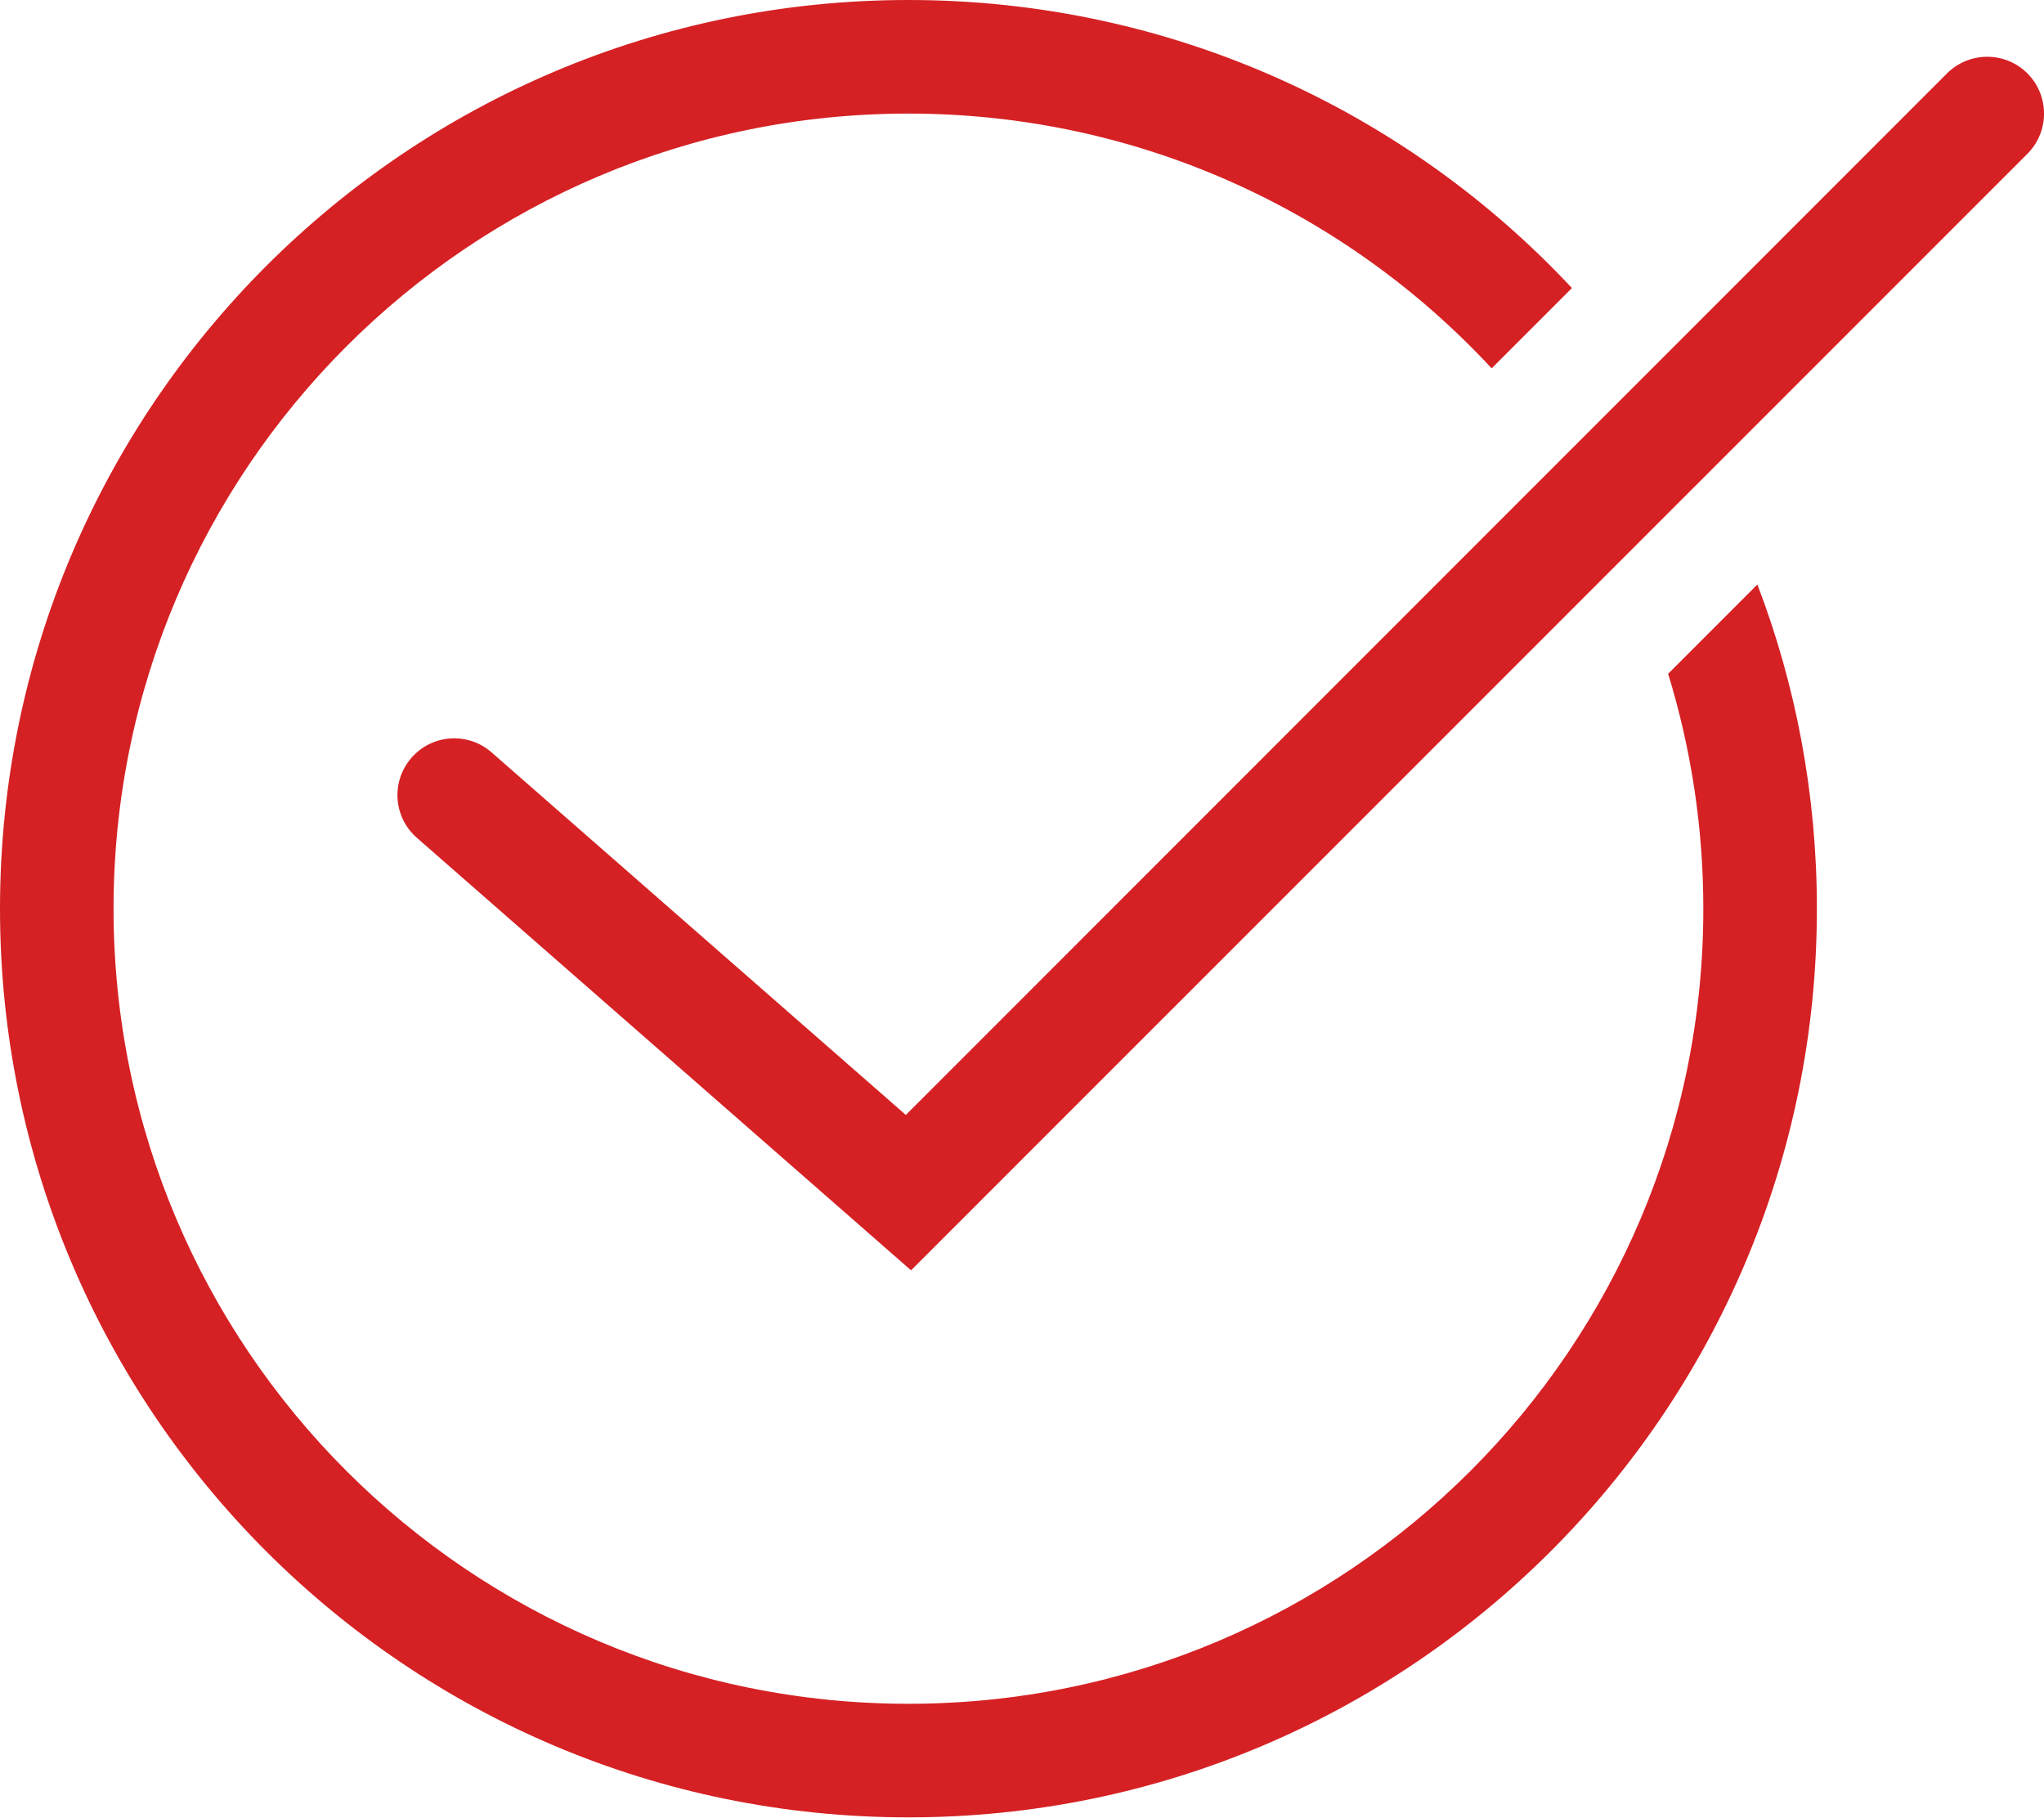
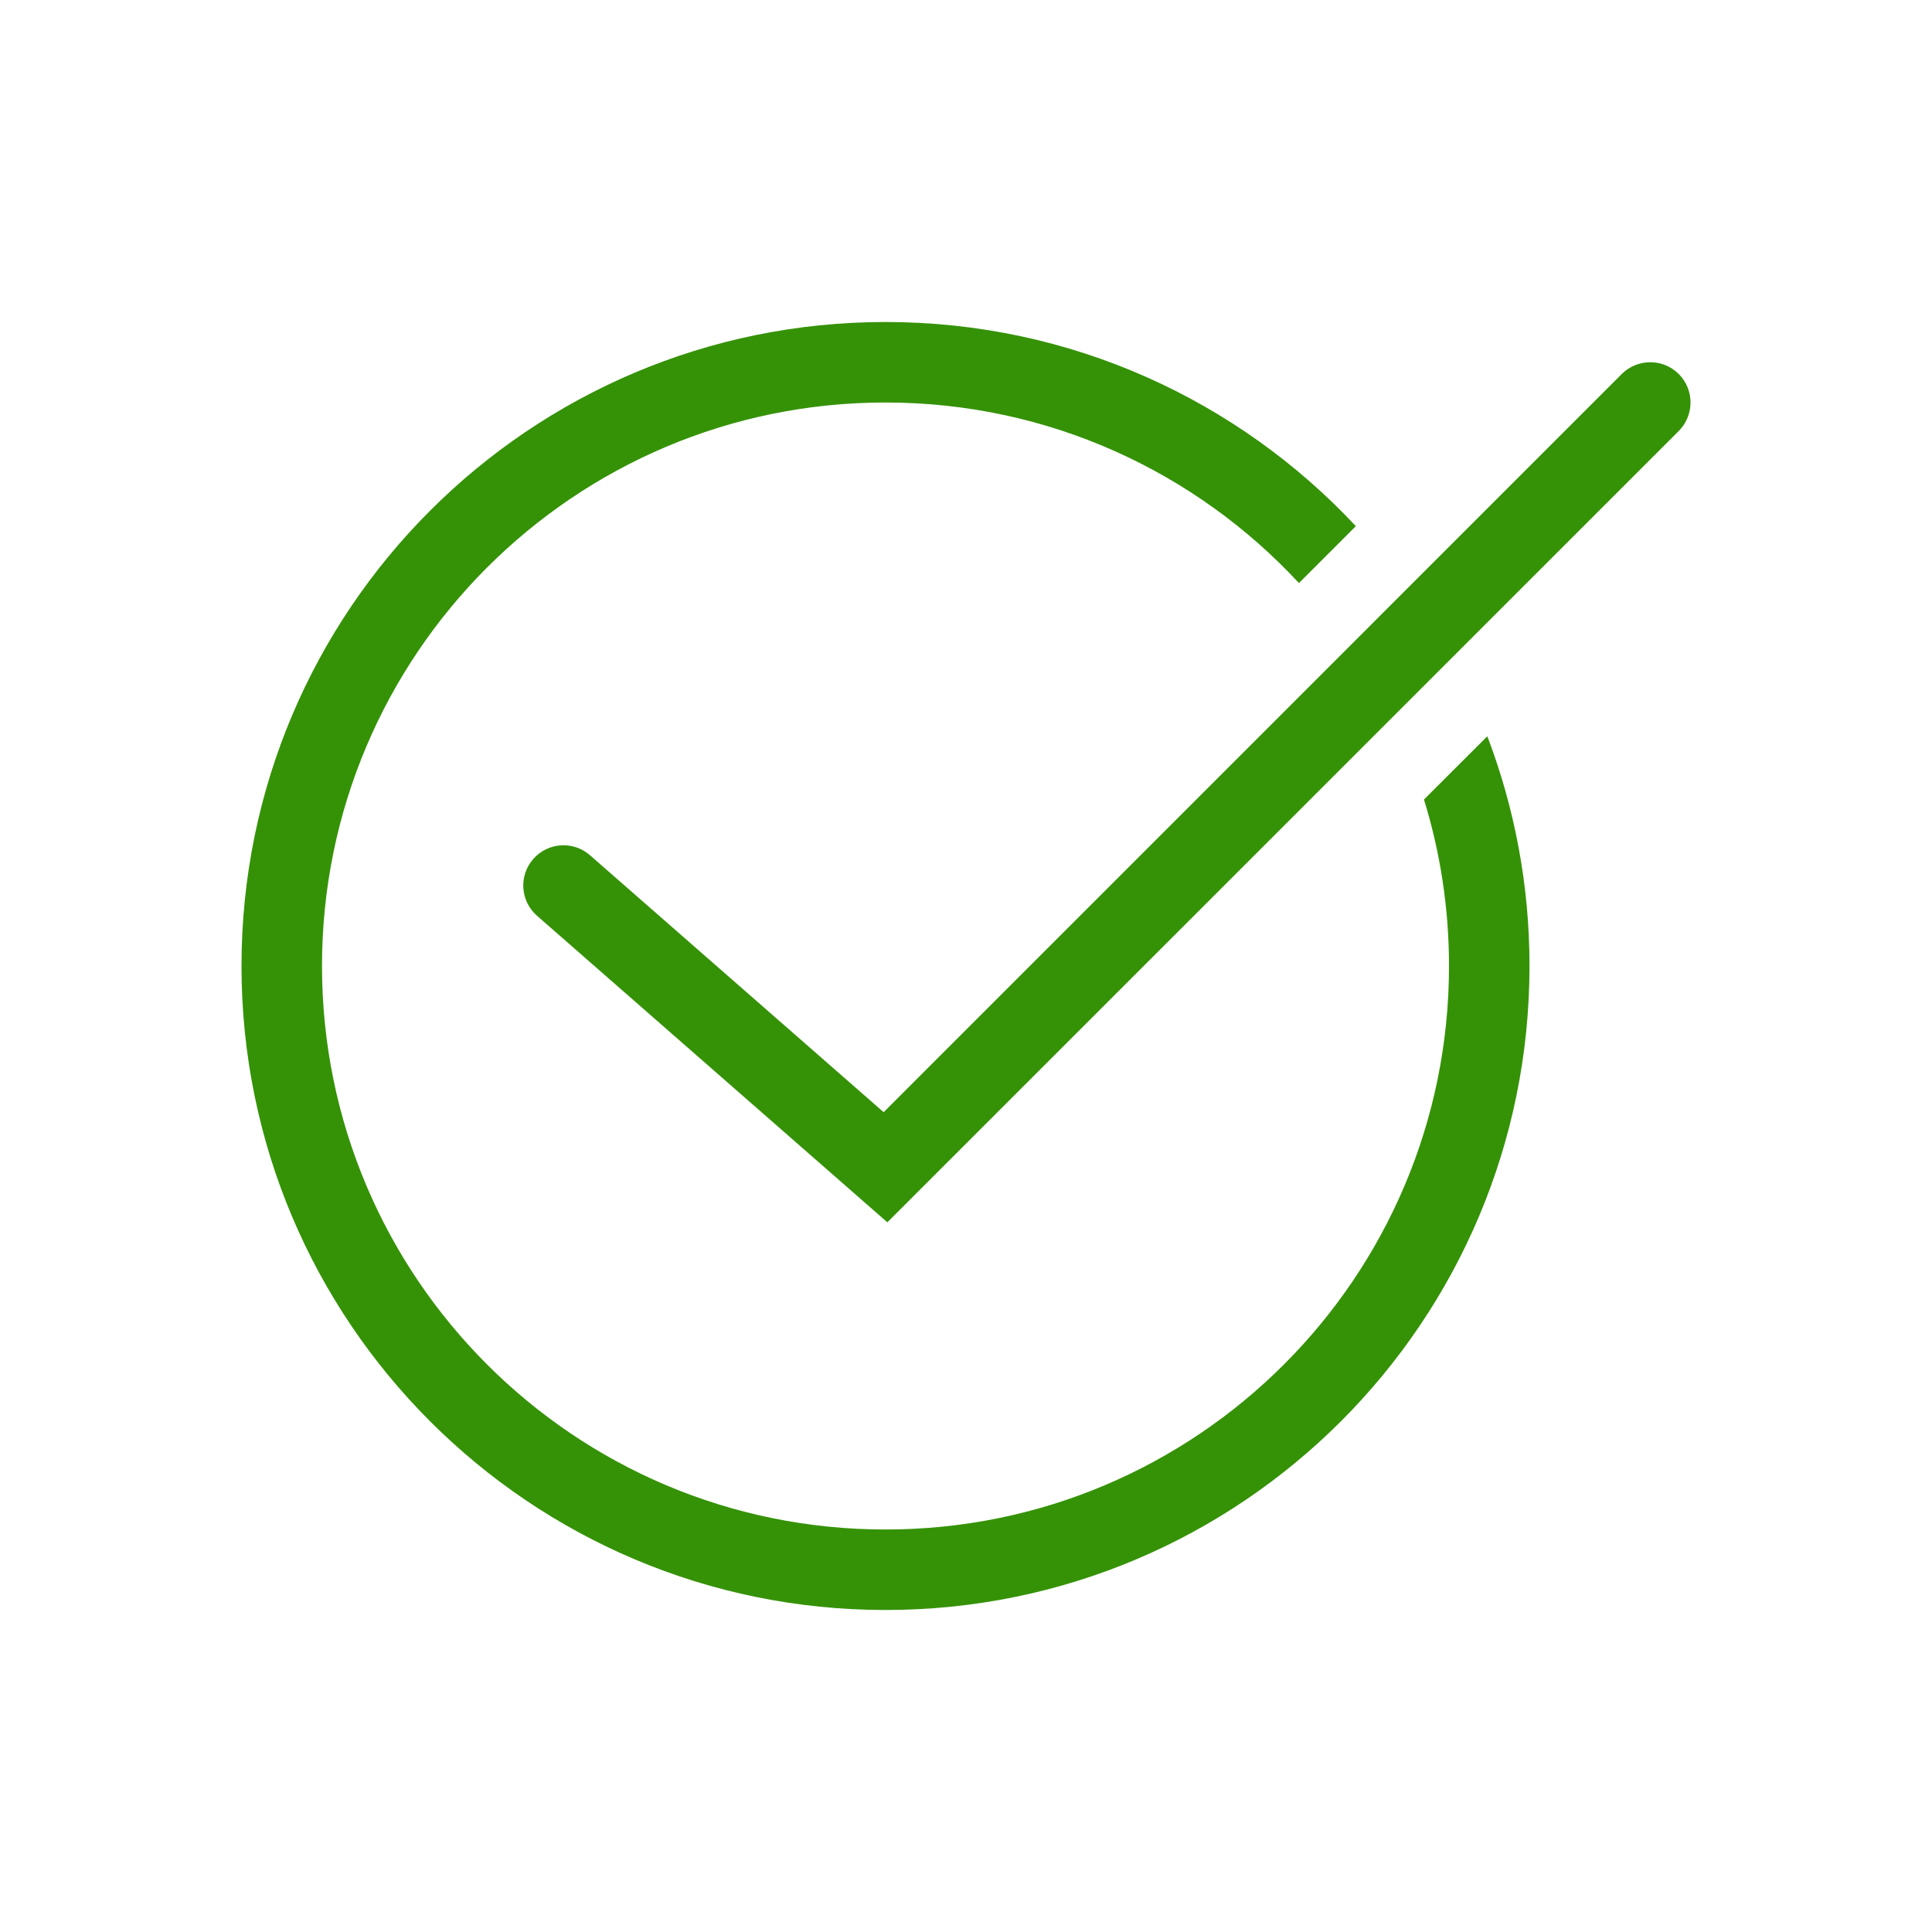
- <svg xmlns="http://www.w3.org/2000/svg" width="18" height="16" viewBox="0 0 18 16" fill="none">
-   <path fill-rule="evenodd" clip-rule="evenodd" d="M17.854 0.646C18.049 0.842 18.049 1.158 17.854 1.354L8.023 11.184L3.671 7.376C3.463 7.194 3.442 6.879 3.624 6.671C3.806 6.463 4.121 6.442 4.329 6.624L7.977 9.816L17.146 0.646C17.342 0.451 17.658 0.451 17.854 0.646Z" fill="#D52124" />
-   <path fill-rule="evenodd" clip-rule="evenodd" d="M13.843 2.536C12.383 0.975 10.306 0 8 0C3.582 0 0 3.582 0 8C0 12.418 3.582 16 8 16C12.418 16 16 12.418 16 8C16 6.994 15.815 6.032 15.476 5.146L14.69 5.932C14.891 6.586 15 7.28 15 8C15 11.866 11.866 15 8 15C4.134 15 1 11.866 1 8C1 4.134 4.134 1 8 1C10.029 1 11.857 1.864 13.136 3.243L13.843 2.536Z" fill="#D52124" />
+ <svg xmlns="http://www.w3.org/2000/svg" width="24" height="24" viewBox="0 0 24 24" fill="none">
+   <path fill-rule="evenodd" clip-rule="evenodd" d="M20.854 4.646C21.049 4.842 21.049 5.158 20.854 5.354L11.023 15.184L6.671 11.376C6.463 11.194 6.442 10.879 6.624 10.671C6.806 10.463 7.121 10.442 7.329 10.624L10.977 13.816L20.146 4.646C20.342 4.451 20.658 4.451 20.854 4.646Z" fill="#359207" />
+   <path fill-rule="evenodd" clip-rule="evenodd" d="M16.843 6.536C15.383 4.975 13.306 4 11 4C6.582 4 3 7.582 3 12C3 16.418 6.582 20 11 20C15.418 20 19 16.418 19 12C19 10.994 18.814 10.032 18.476 9.146L17.689 9.932C17.891 10.585 18 11.28 18 12C18 15.866 14.866 19 11 19C7.134 19 4 15.866 4 12C4 8.134 7.134 5 11 5C13.029 5 14.857 5.864 16.136 7.243L16.843 6.536Z" fill="#359207" />
</svg>
